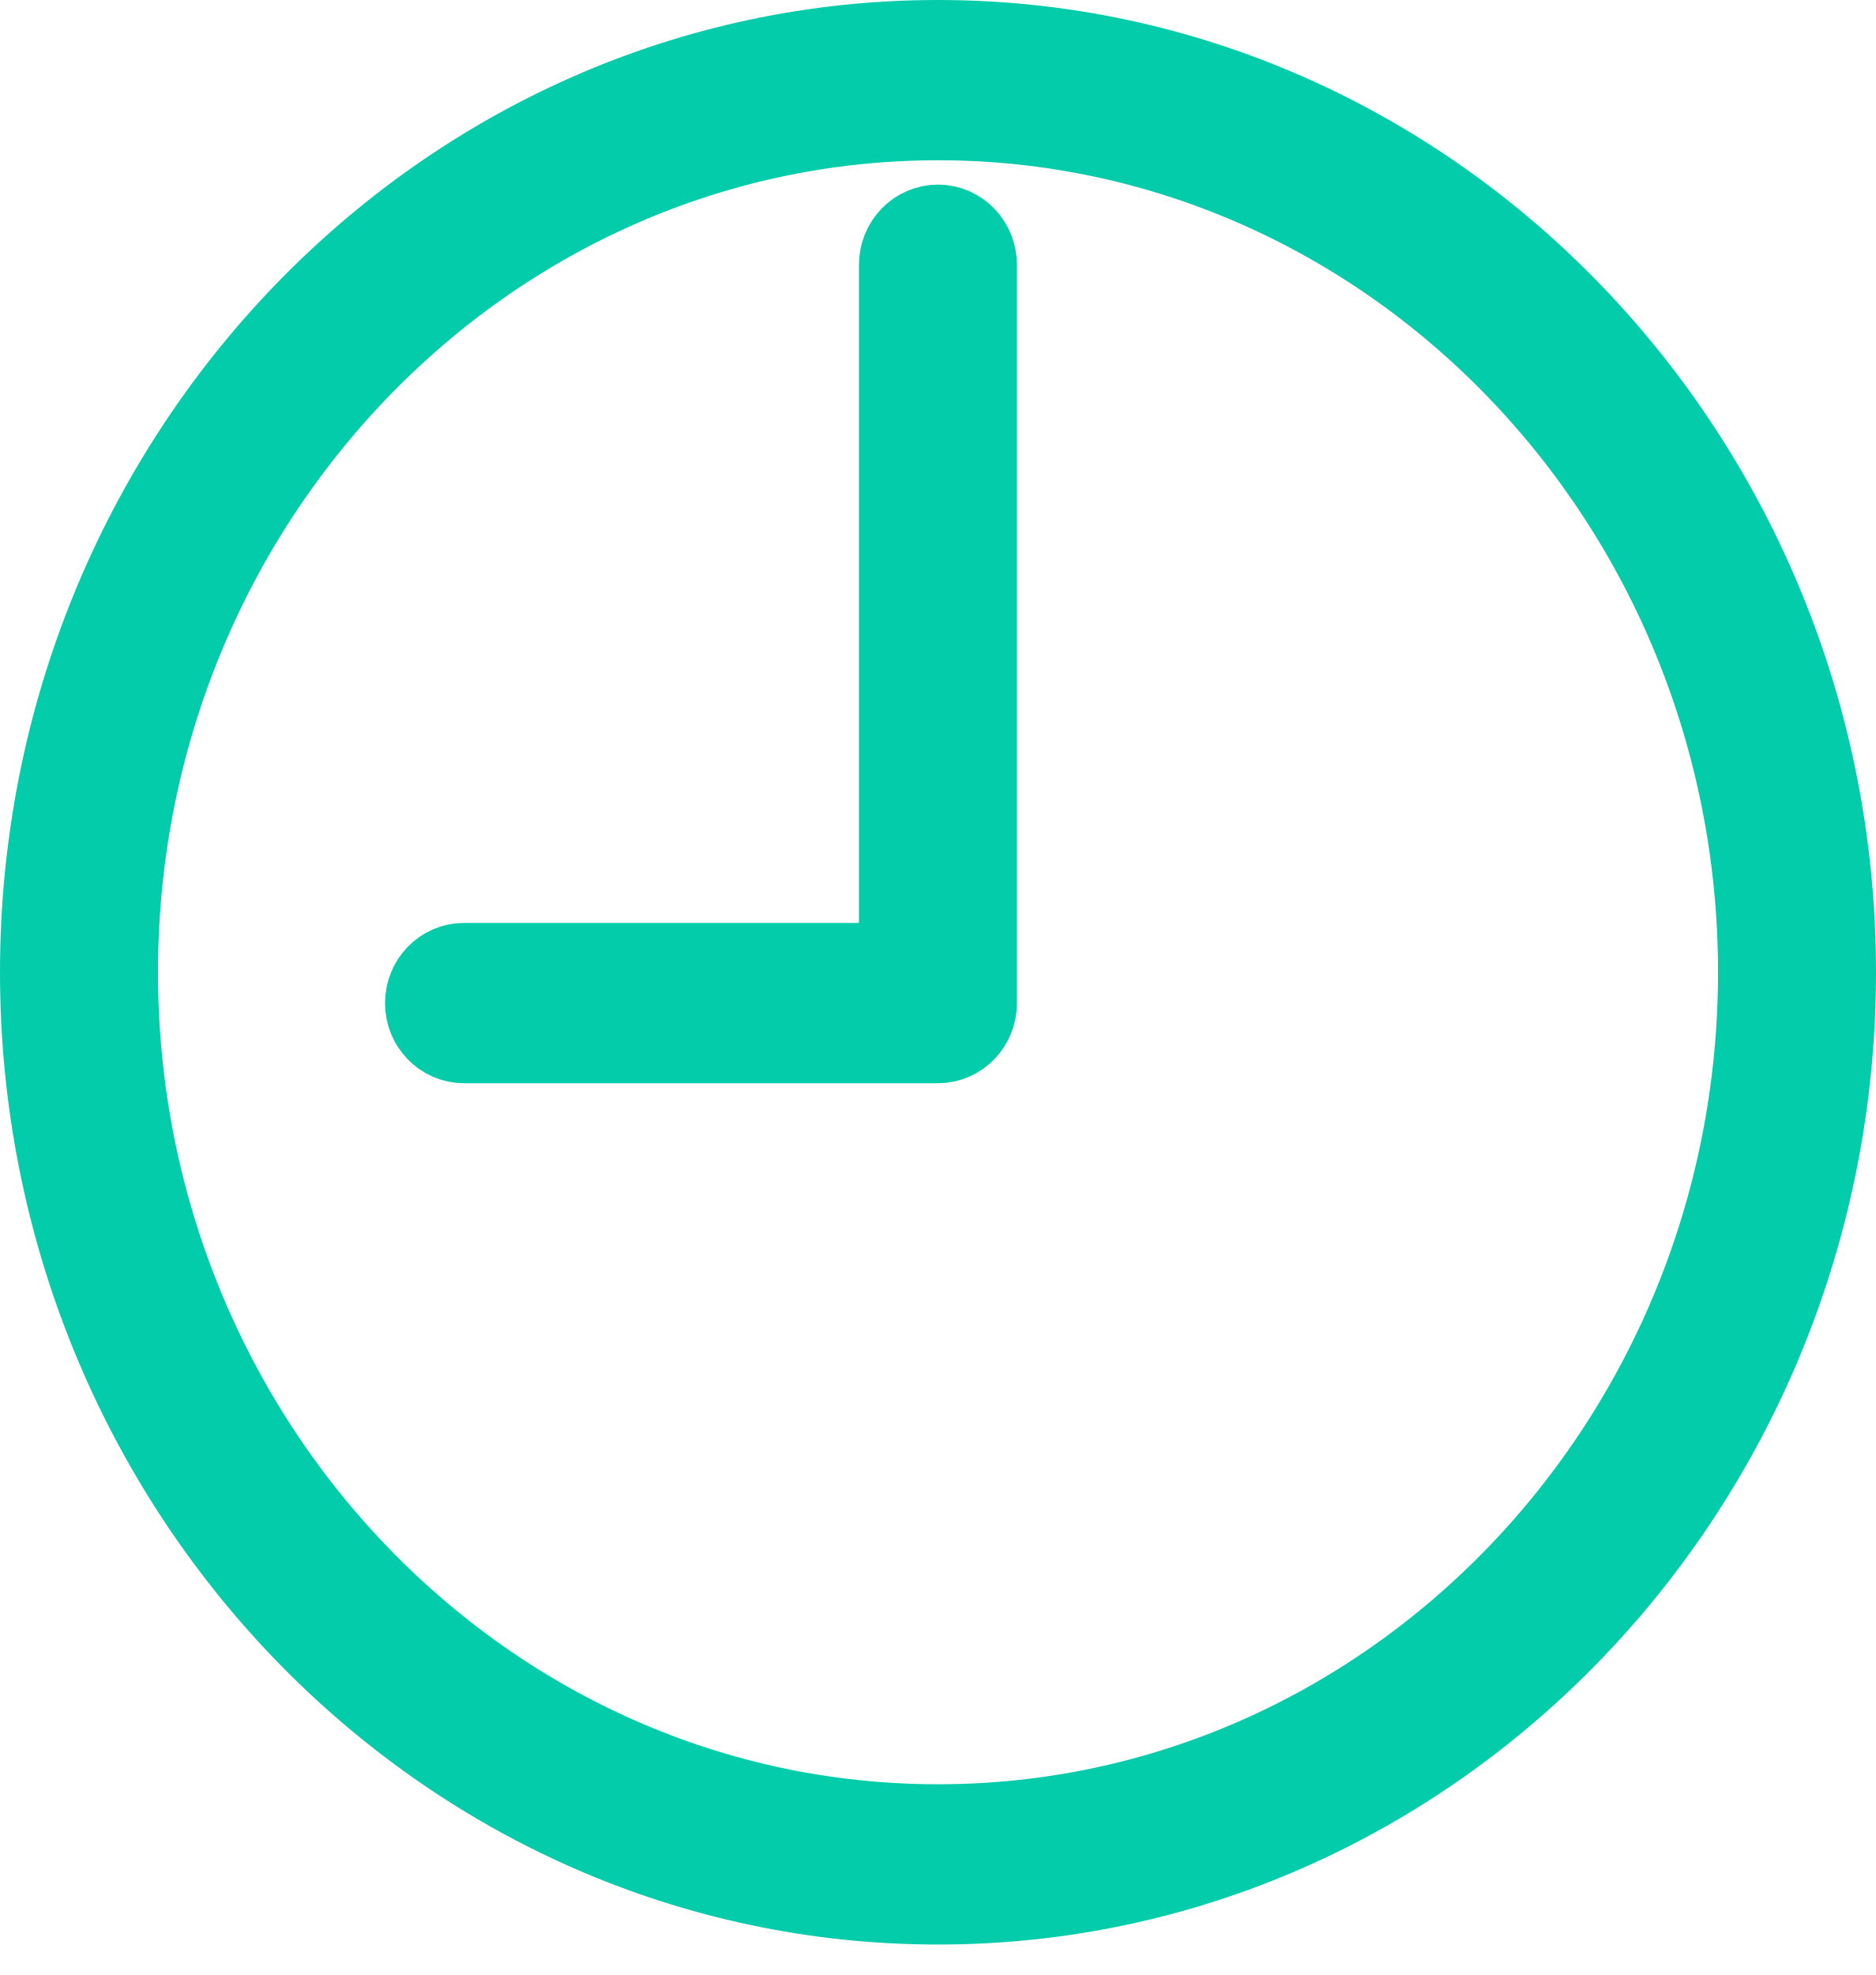
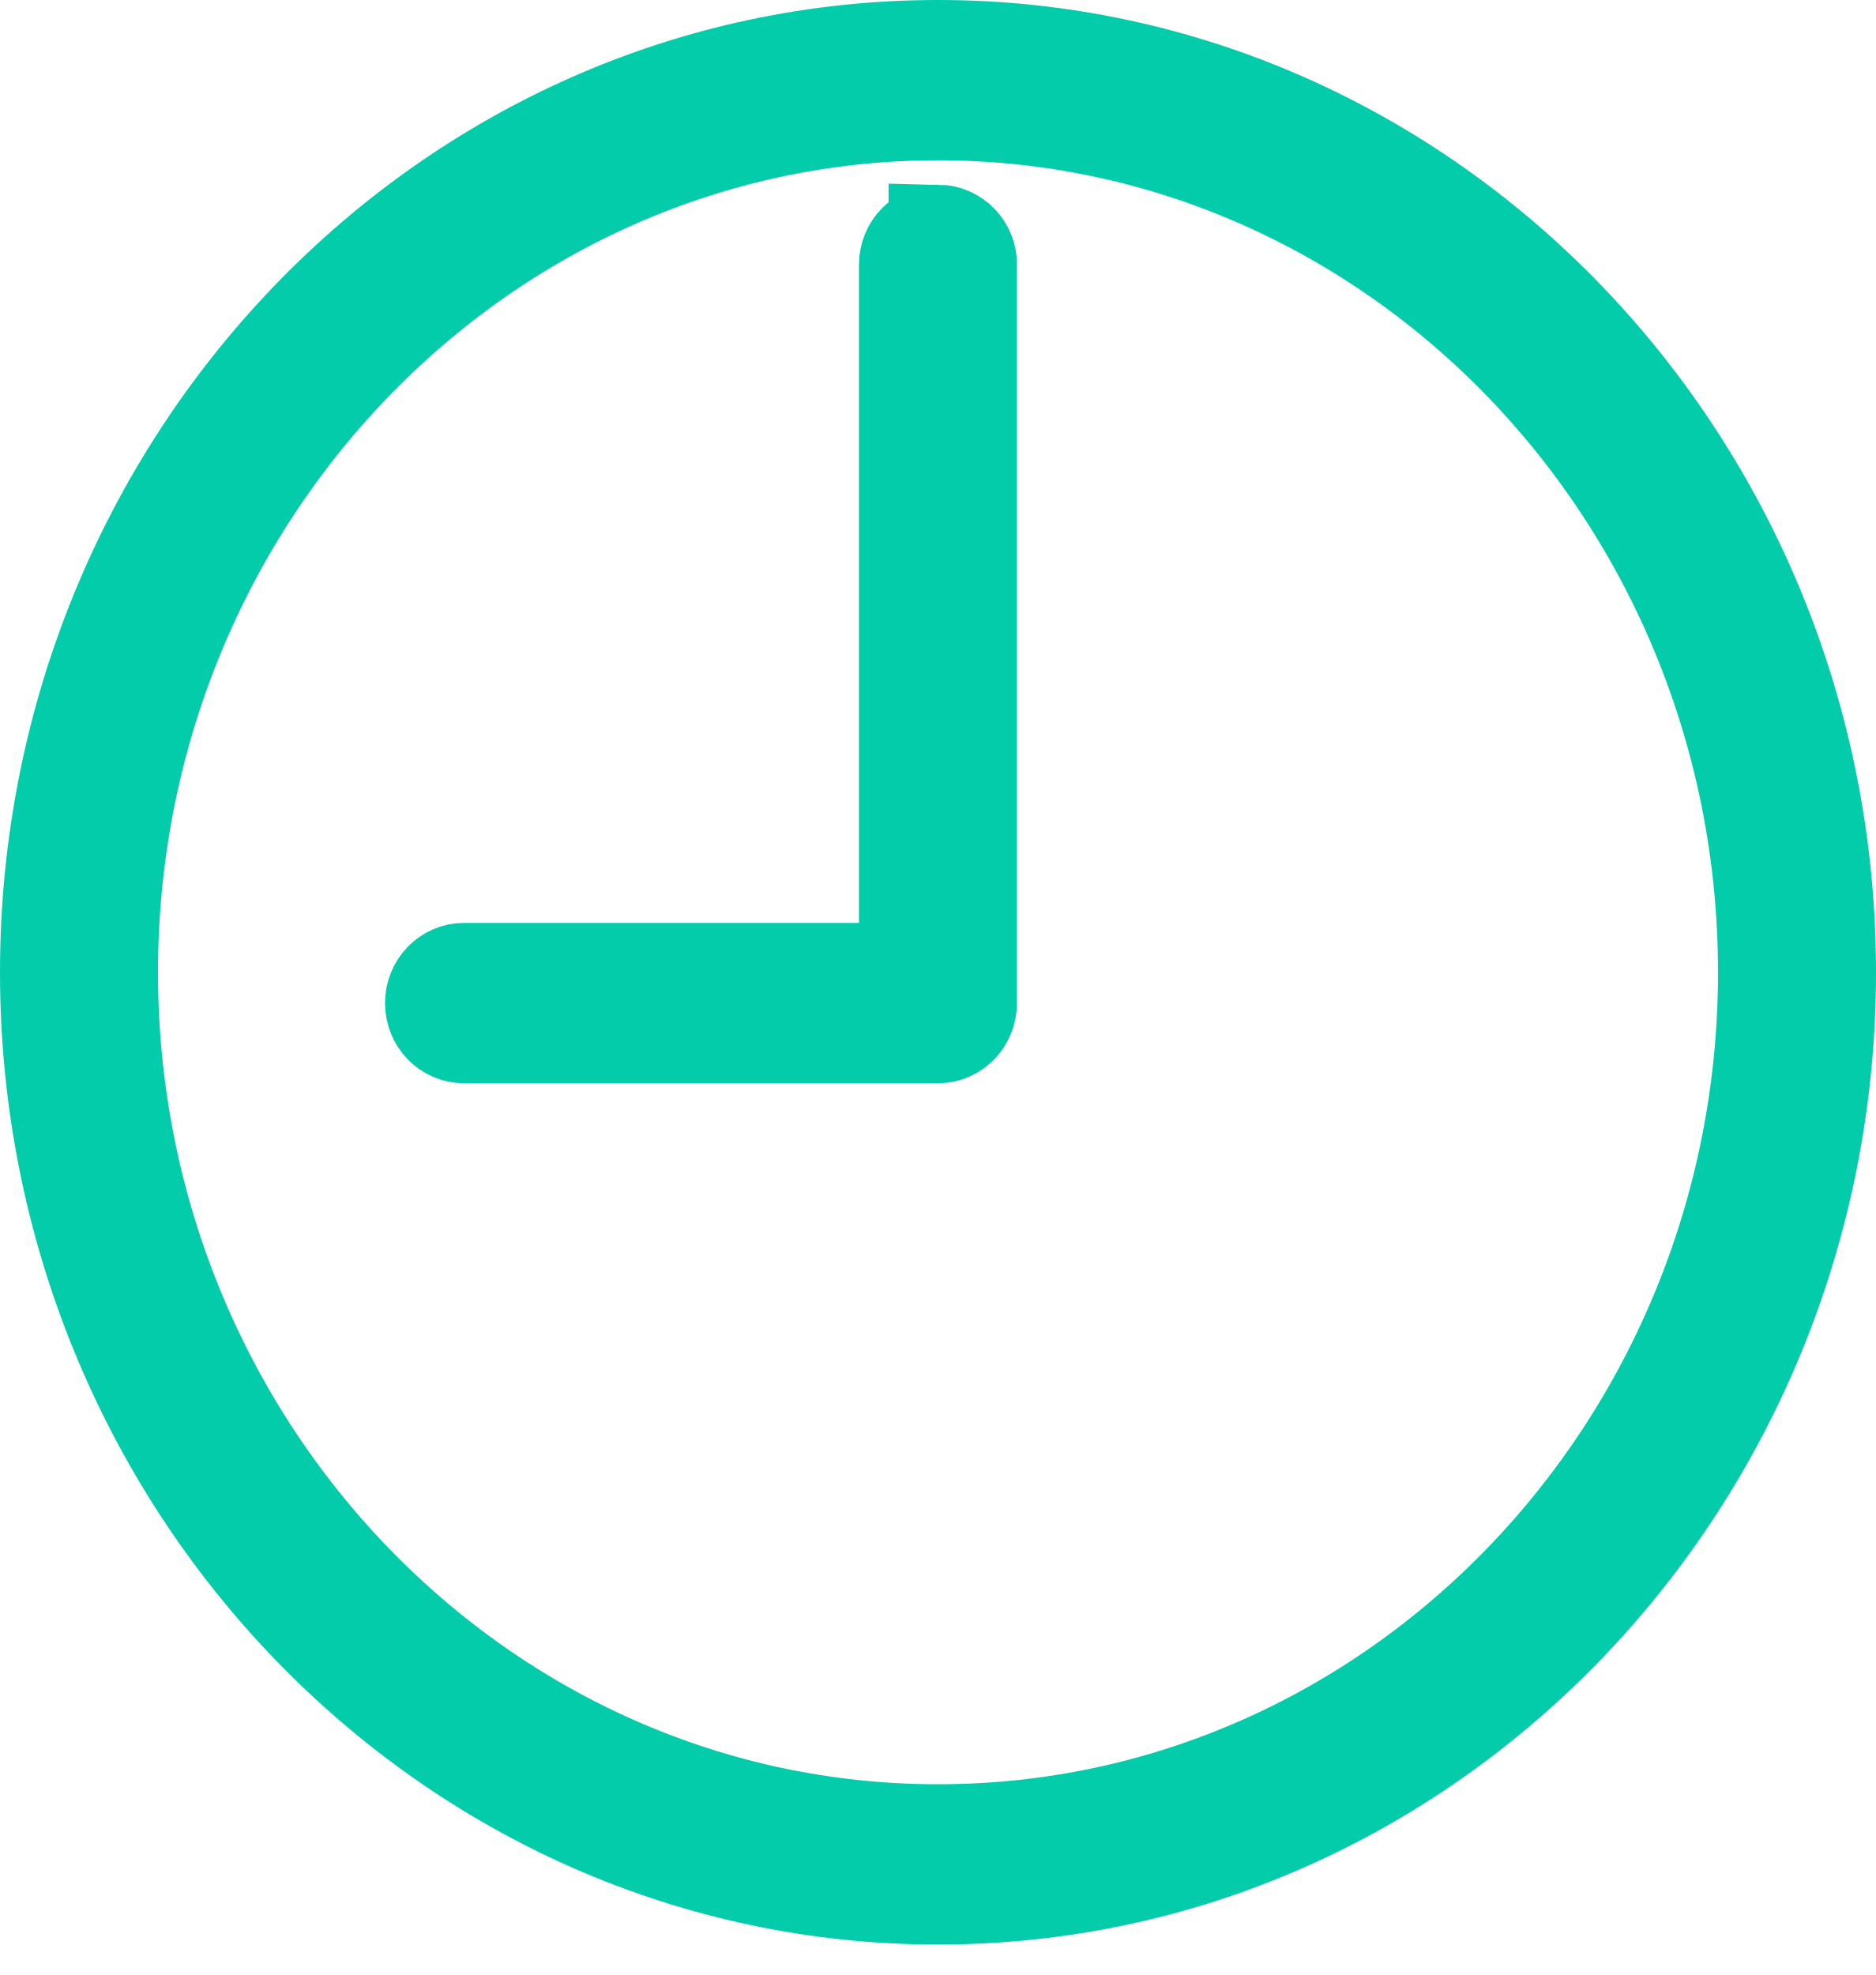
- <svg xmlns="http://www.w3.org/2000/svg" width="38" height="40" viewBox="0 0 38 40" fill="none">
-   <path d="M19 1C9.075 1 1 9.385 1 19.692C1 29.998 9.075 38.383 19 38.383C28.925 38.383 37 29.998 37 19.692C37 9.385 28.925 1 19 1ZM19 37.137C9.737 37.137 2.2 29.311 2.2 19.692C2.2 10.072 9.737 2.246 19 2.246C28.263 2.246 35.8 10.072 35.8 19.692C35.8 29.311 28.263 37.137 19 37.137Z" stroke="#03CCAB" stroke-width="2" />
-   <path d="M18.999 4.739C18.668 4.739 18.399 5.018 18.399 5.362V19.692H9.399C9.068 19.692 8.799 19.971 8.799 20.316C8.799 20.66 9.068 20.939 9.399 20.939H18.999C19.33 20.939 19.599 20.66 19.599 20.316V5.362C19.599 5.018 19.33 4.739 18.999 4.739Z" stroke="#03CCAB" stroke-width="2" />
+ <svg xmlns="http://www.w3.org/2000/svg" width="38" height="40" fill="none">
+   <path d="M19 1C9.075 1 1 9.385 1 19.692c0 10.306 8.075 18.691 18 18.691s18-8.385 18-18.691C37 9.385 28.925 1 19 1Zm0 36.137c-9.263 0-16.8-7.826-16.8-17.445 0-9.62 7.537-17.446 16.8-17.446 9.263 0 16.8 7.826 16.8 17.446 0 9.619-7.537 17.445-16.8 17.445Z" stroke="#03CCAB" stroke-width="2" />
+   <path d="M18.999 4.74c-.331 0-.6.278-.6.622v14.33h-9c-.331 0-.6.279-.6.624 0 .344.269.623.6.623h9.6c.331 0 .6-.279.6-.623V5.362a.612.612 0 0 0-.6-.623Z" stroke="#03CCAB" stroke-width="2" />
</svg>
